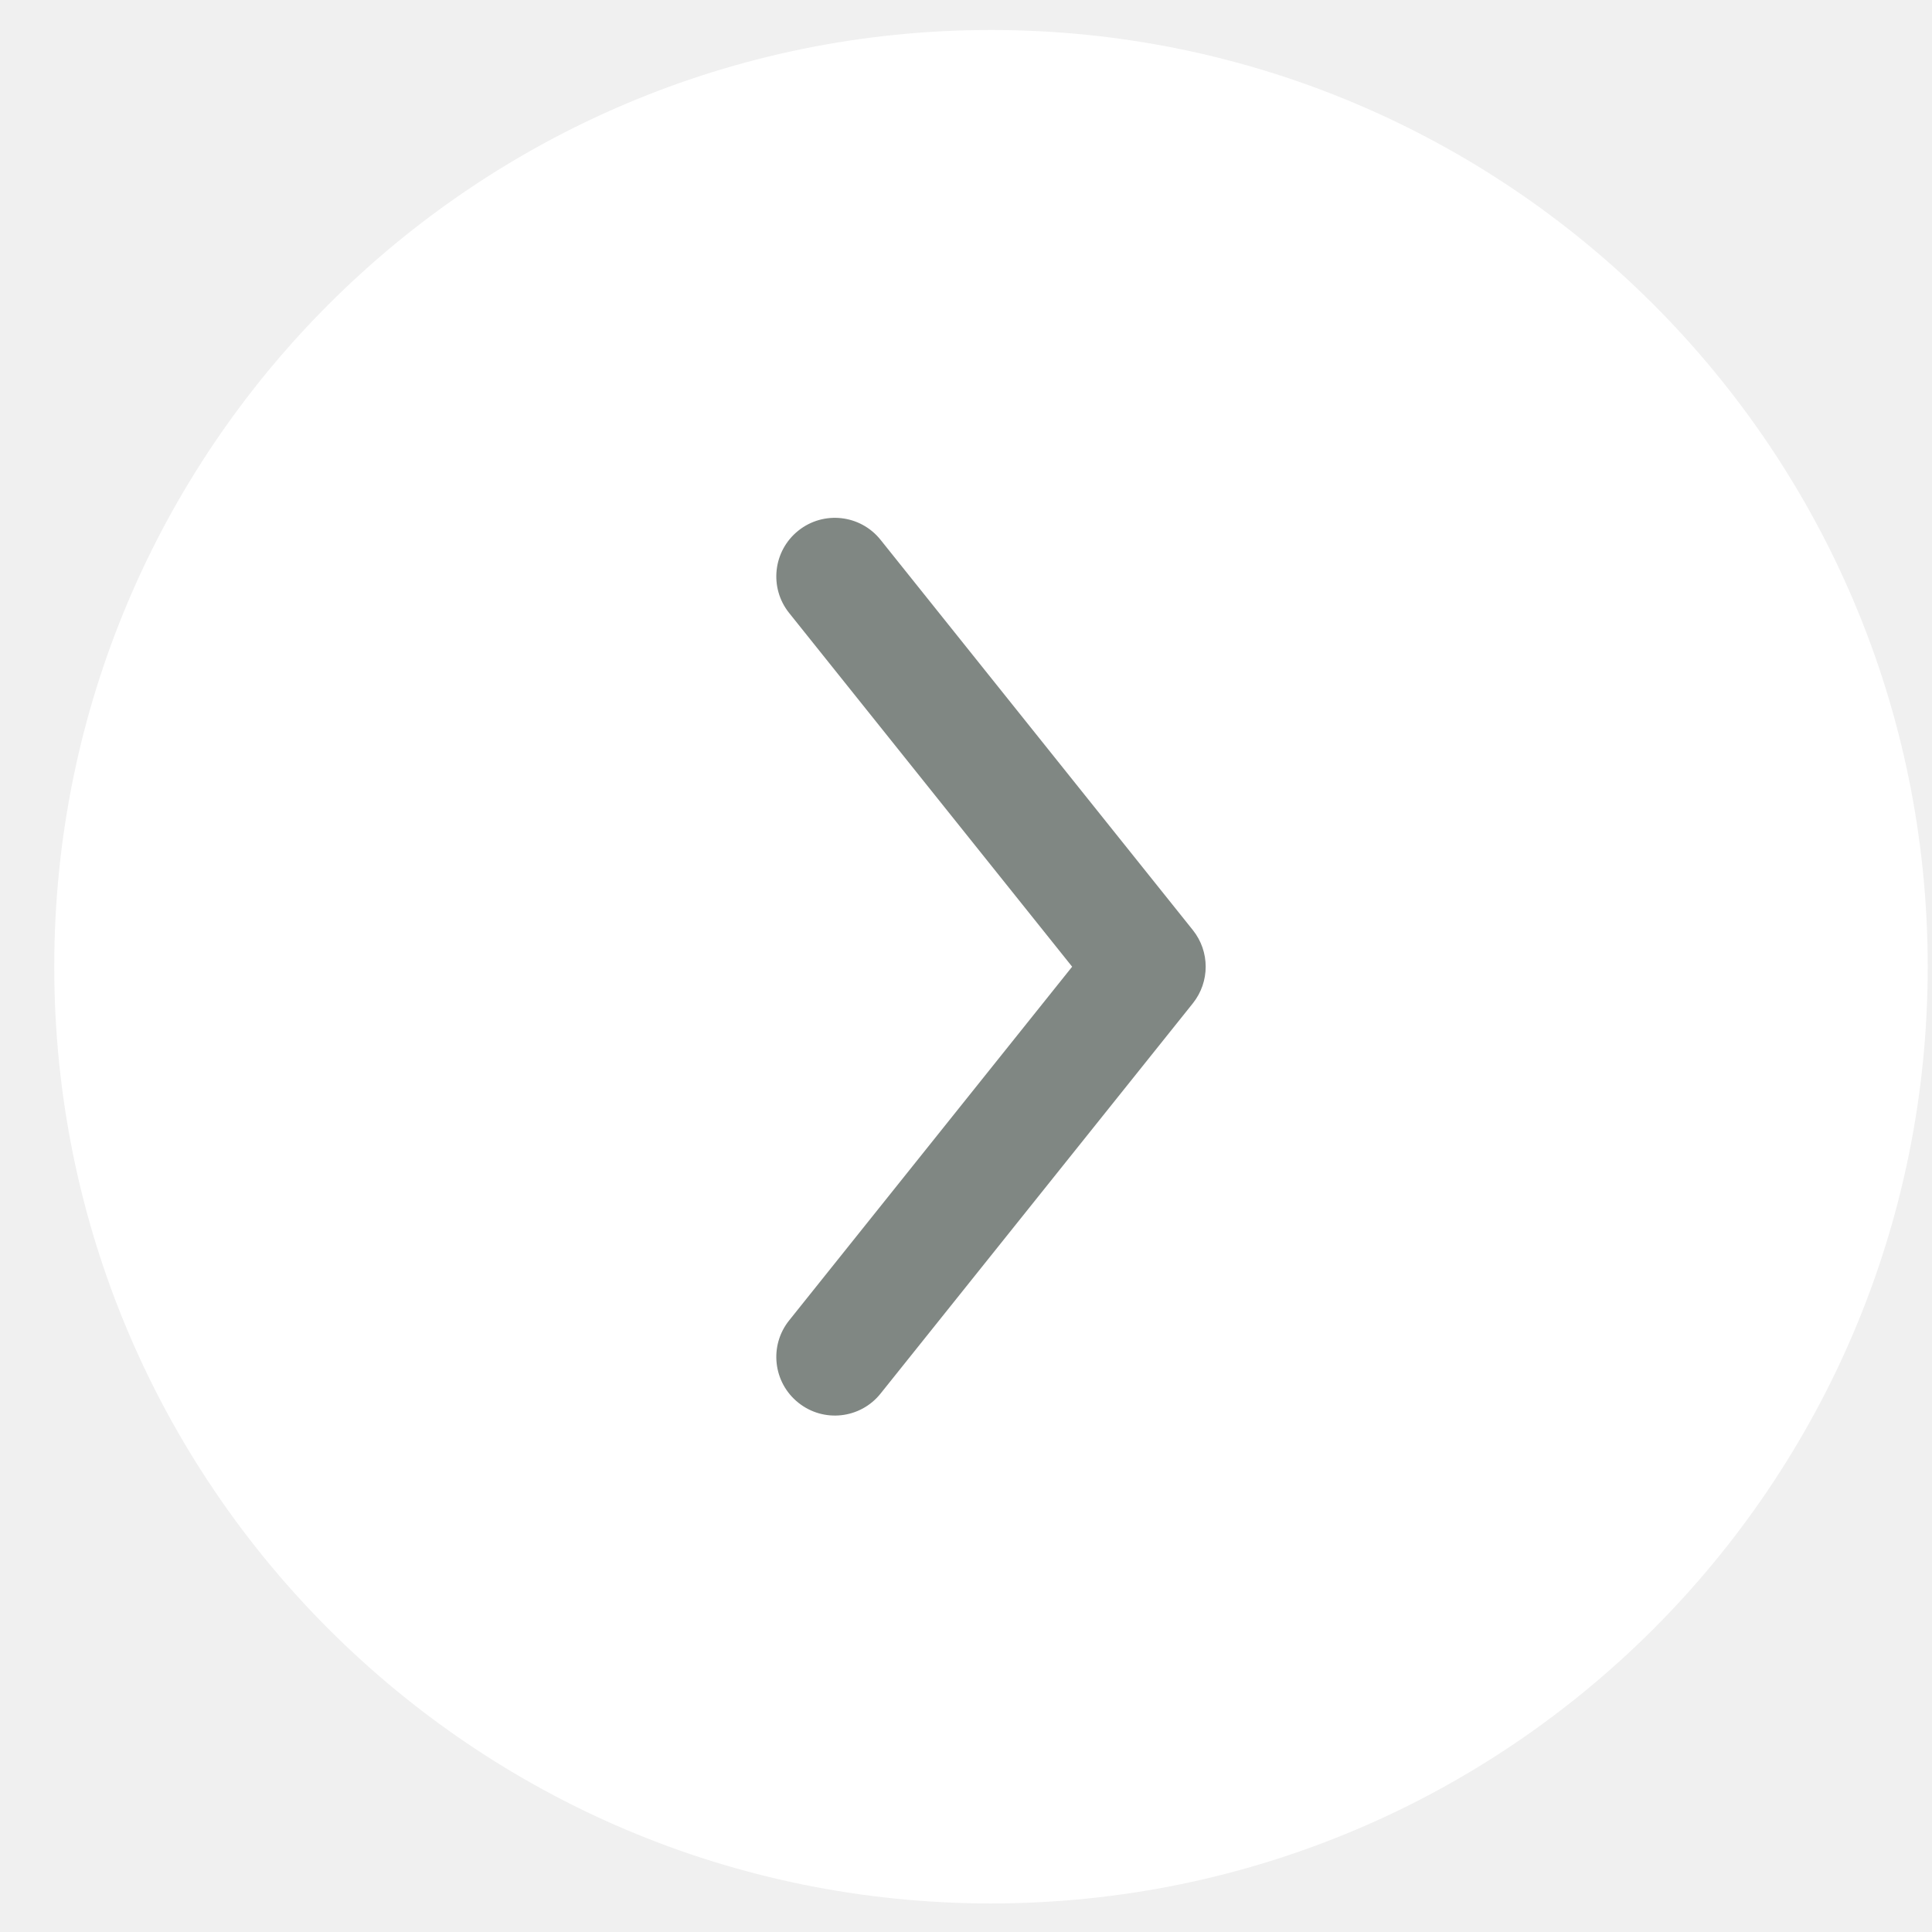
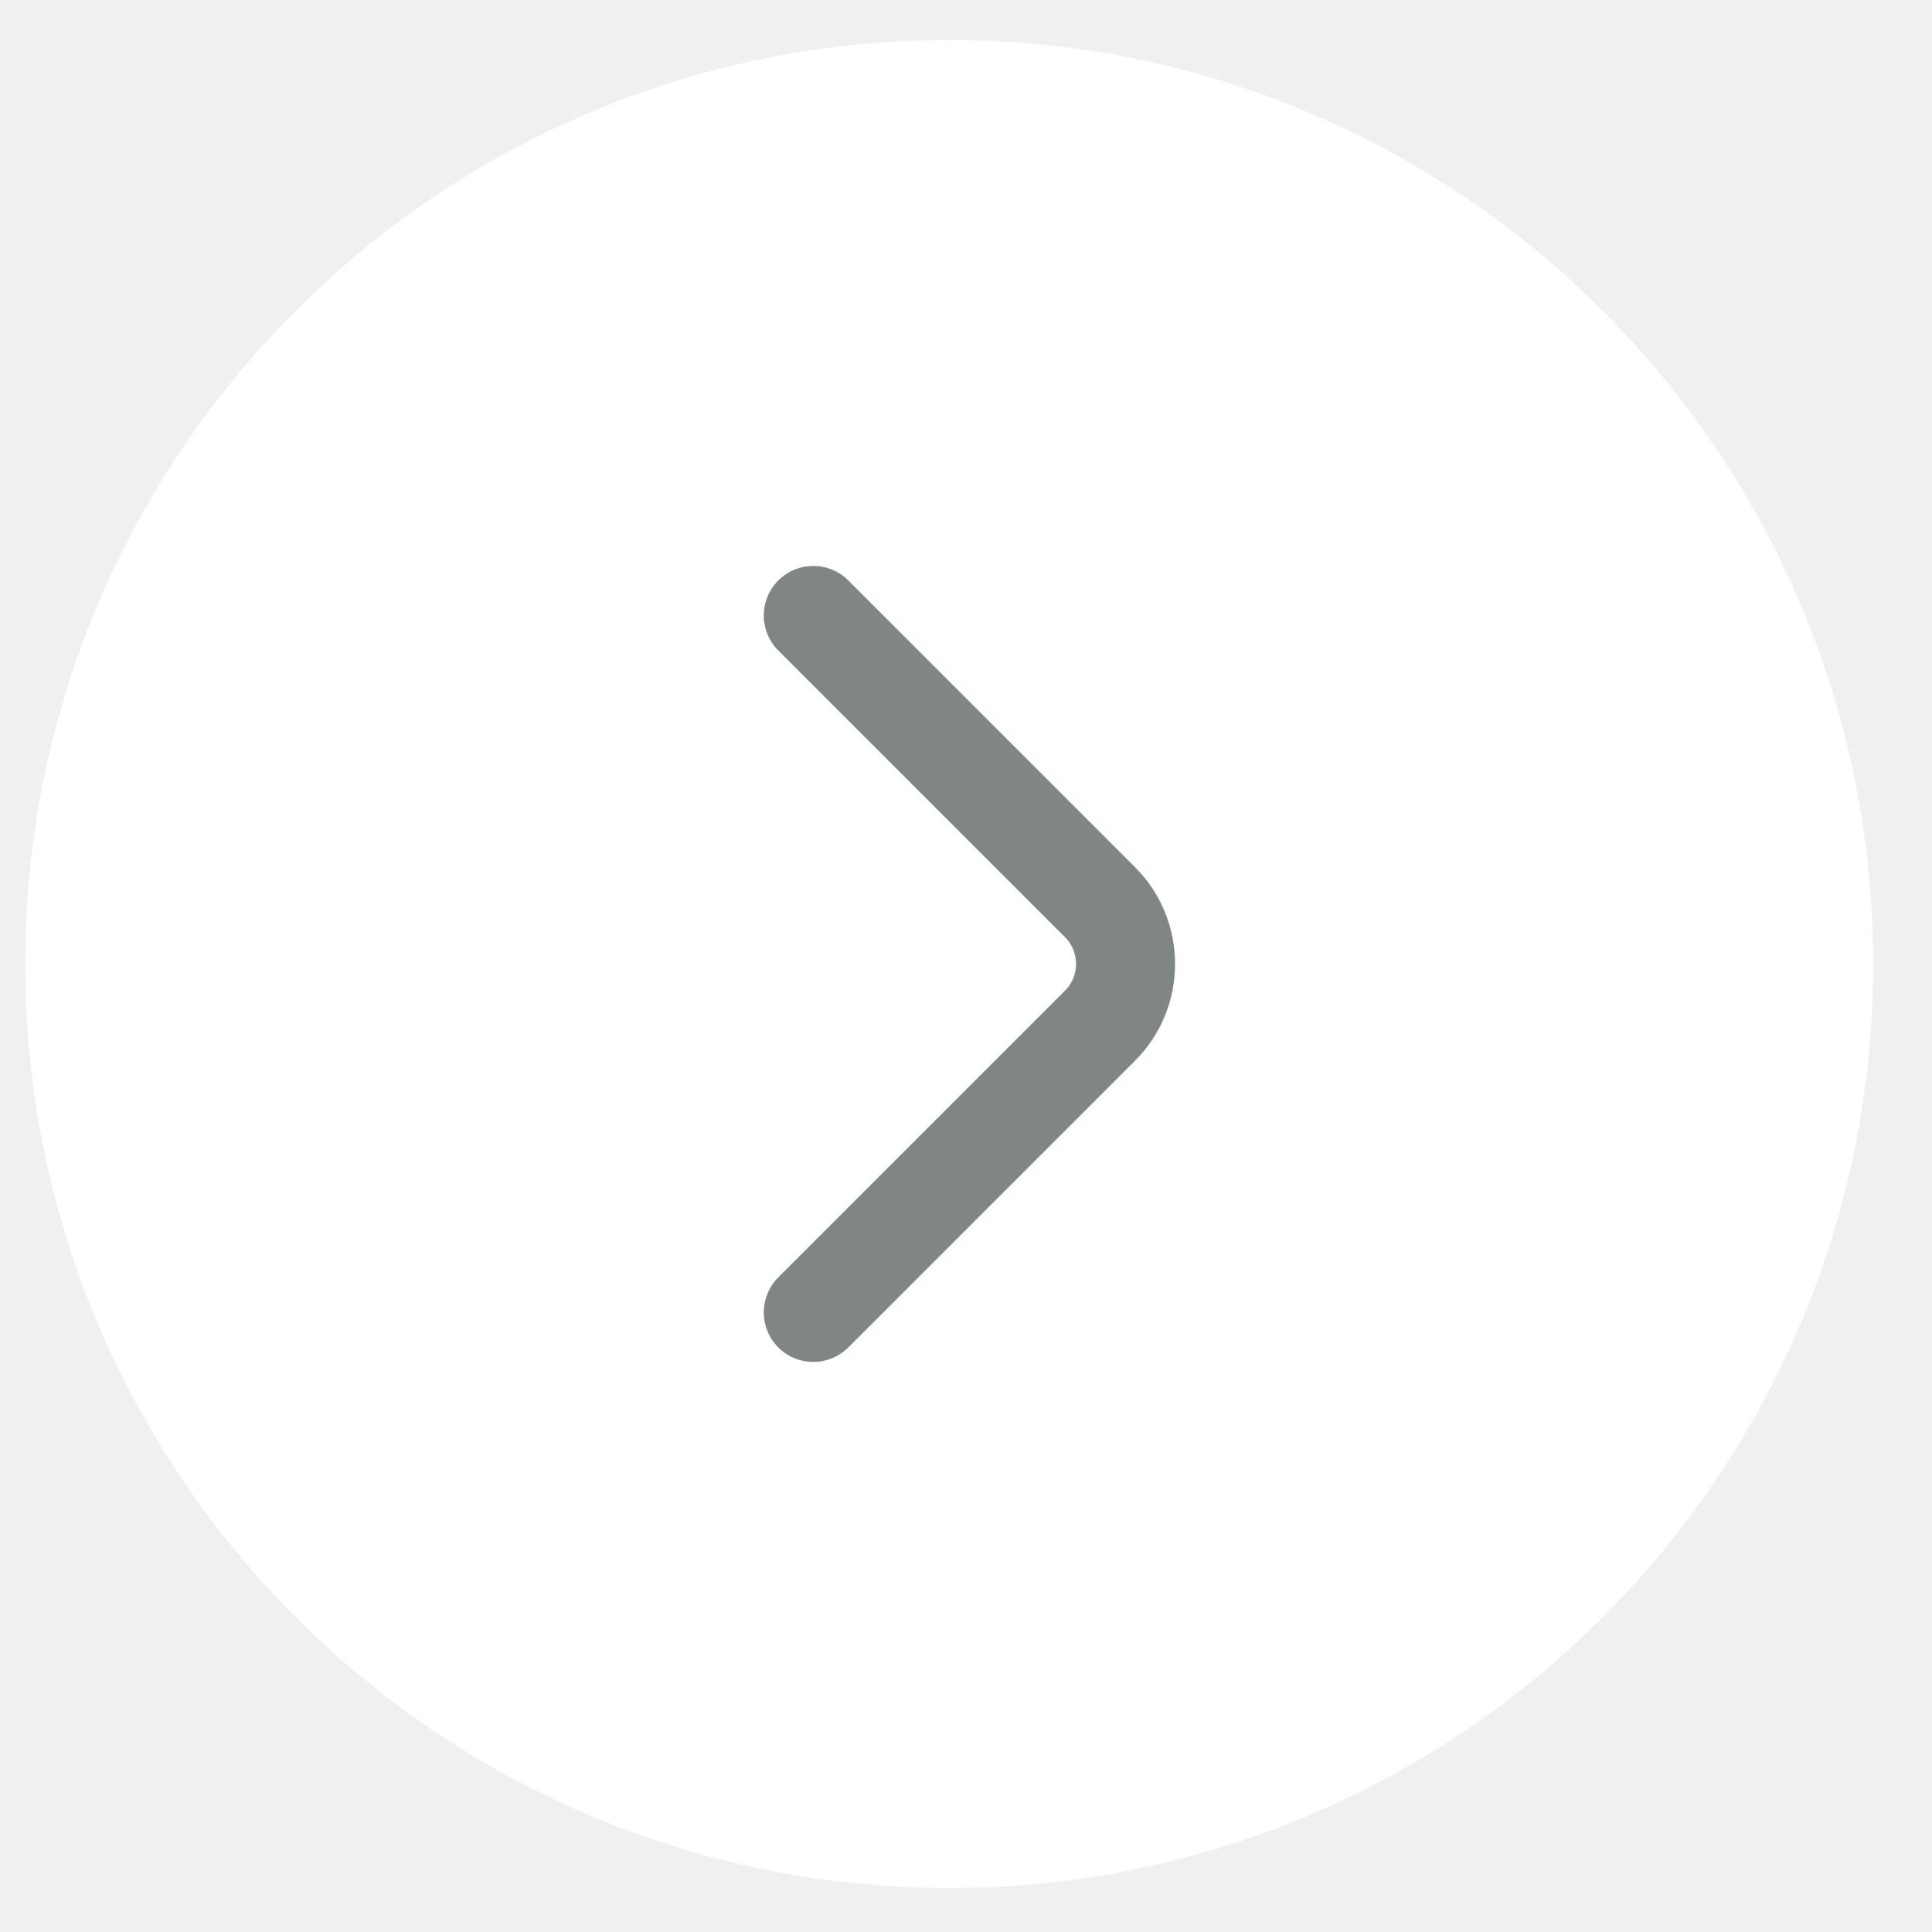
- <svg xmlns="http://www.w3.org/2000/svg" width="33" height="33" viewBox="0 0 33 33" fill="none">
-   <rect width="32" height="32" rx="16" transform="matrix(1 0 0 -1 0.926758 32.5122)" fill="white" />
-   <path fill-rule="evenodd" clip-rule="evenodd" d="M13.636 9.064C13.204 9.409 13.134 10.039 13.479 10.47L18.313 16.512L13.479 22.554C13.134 22.985 13.204 23.614 13.636 23.959C14.067 24.305 14.696 24.235 15.041 23.803L20.375 17.137C20.667 16.771 20.667 16.252 20.375 15.887L15.041 9.221C14.696 8.789 14.067 8.719 13.636 9.064Z" fill="#808783" />
+ <svg xmlns="http://www.w3.org/2000/svg" width="23" height="23" viewBox="0 0 23 23" fill="none">
+   <rect x="0.3" y="0.476" width="22" height="22" rx="11" fill="white" />
+   <path d="M9.682 15.624L13.097 12.209C13.5 11.806 13.5 11.146 13.097 10.742L9.682 7.327" stroke="#808783" stroke-width="1.179" stroke-miterlimit="10" stroke-linecap="round" stroke-linejoin="round" />
</svg>
